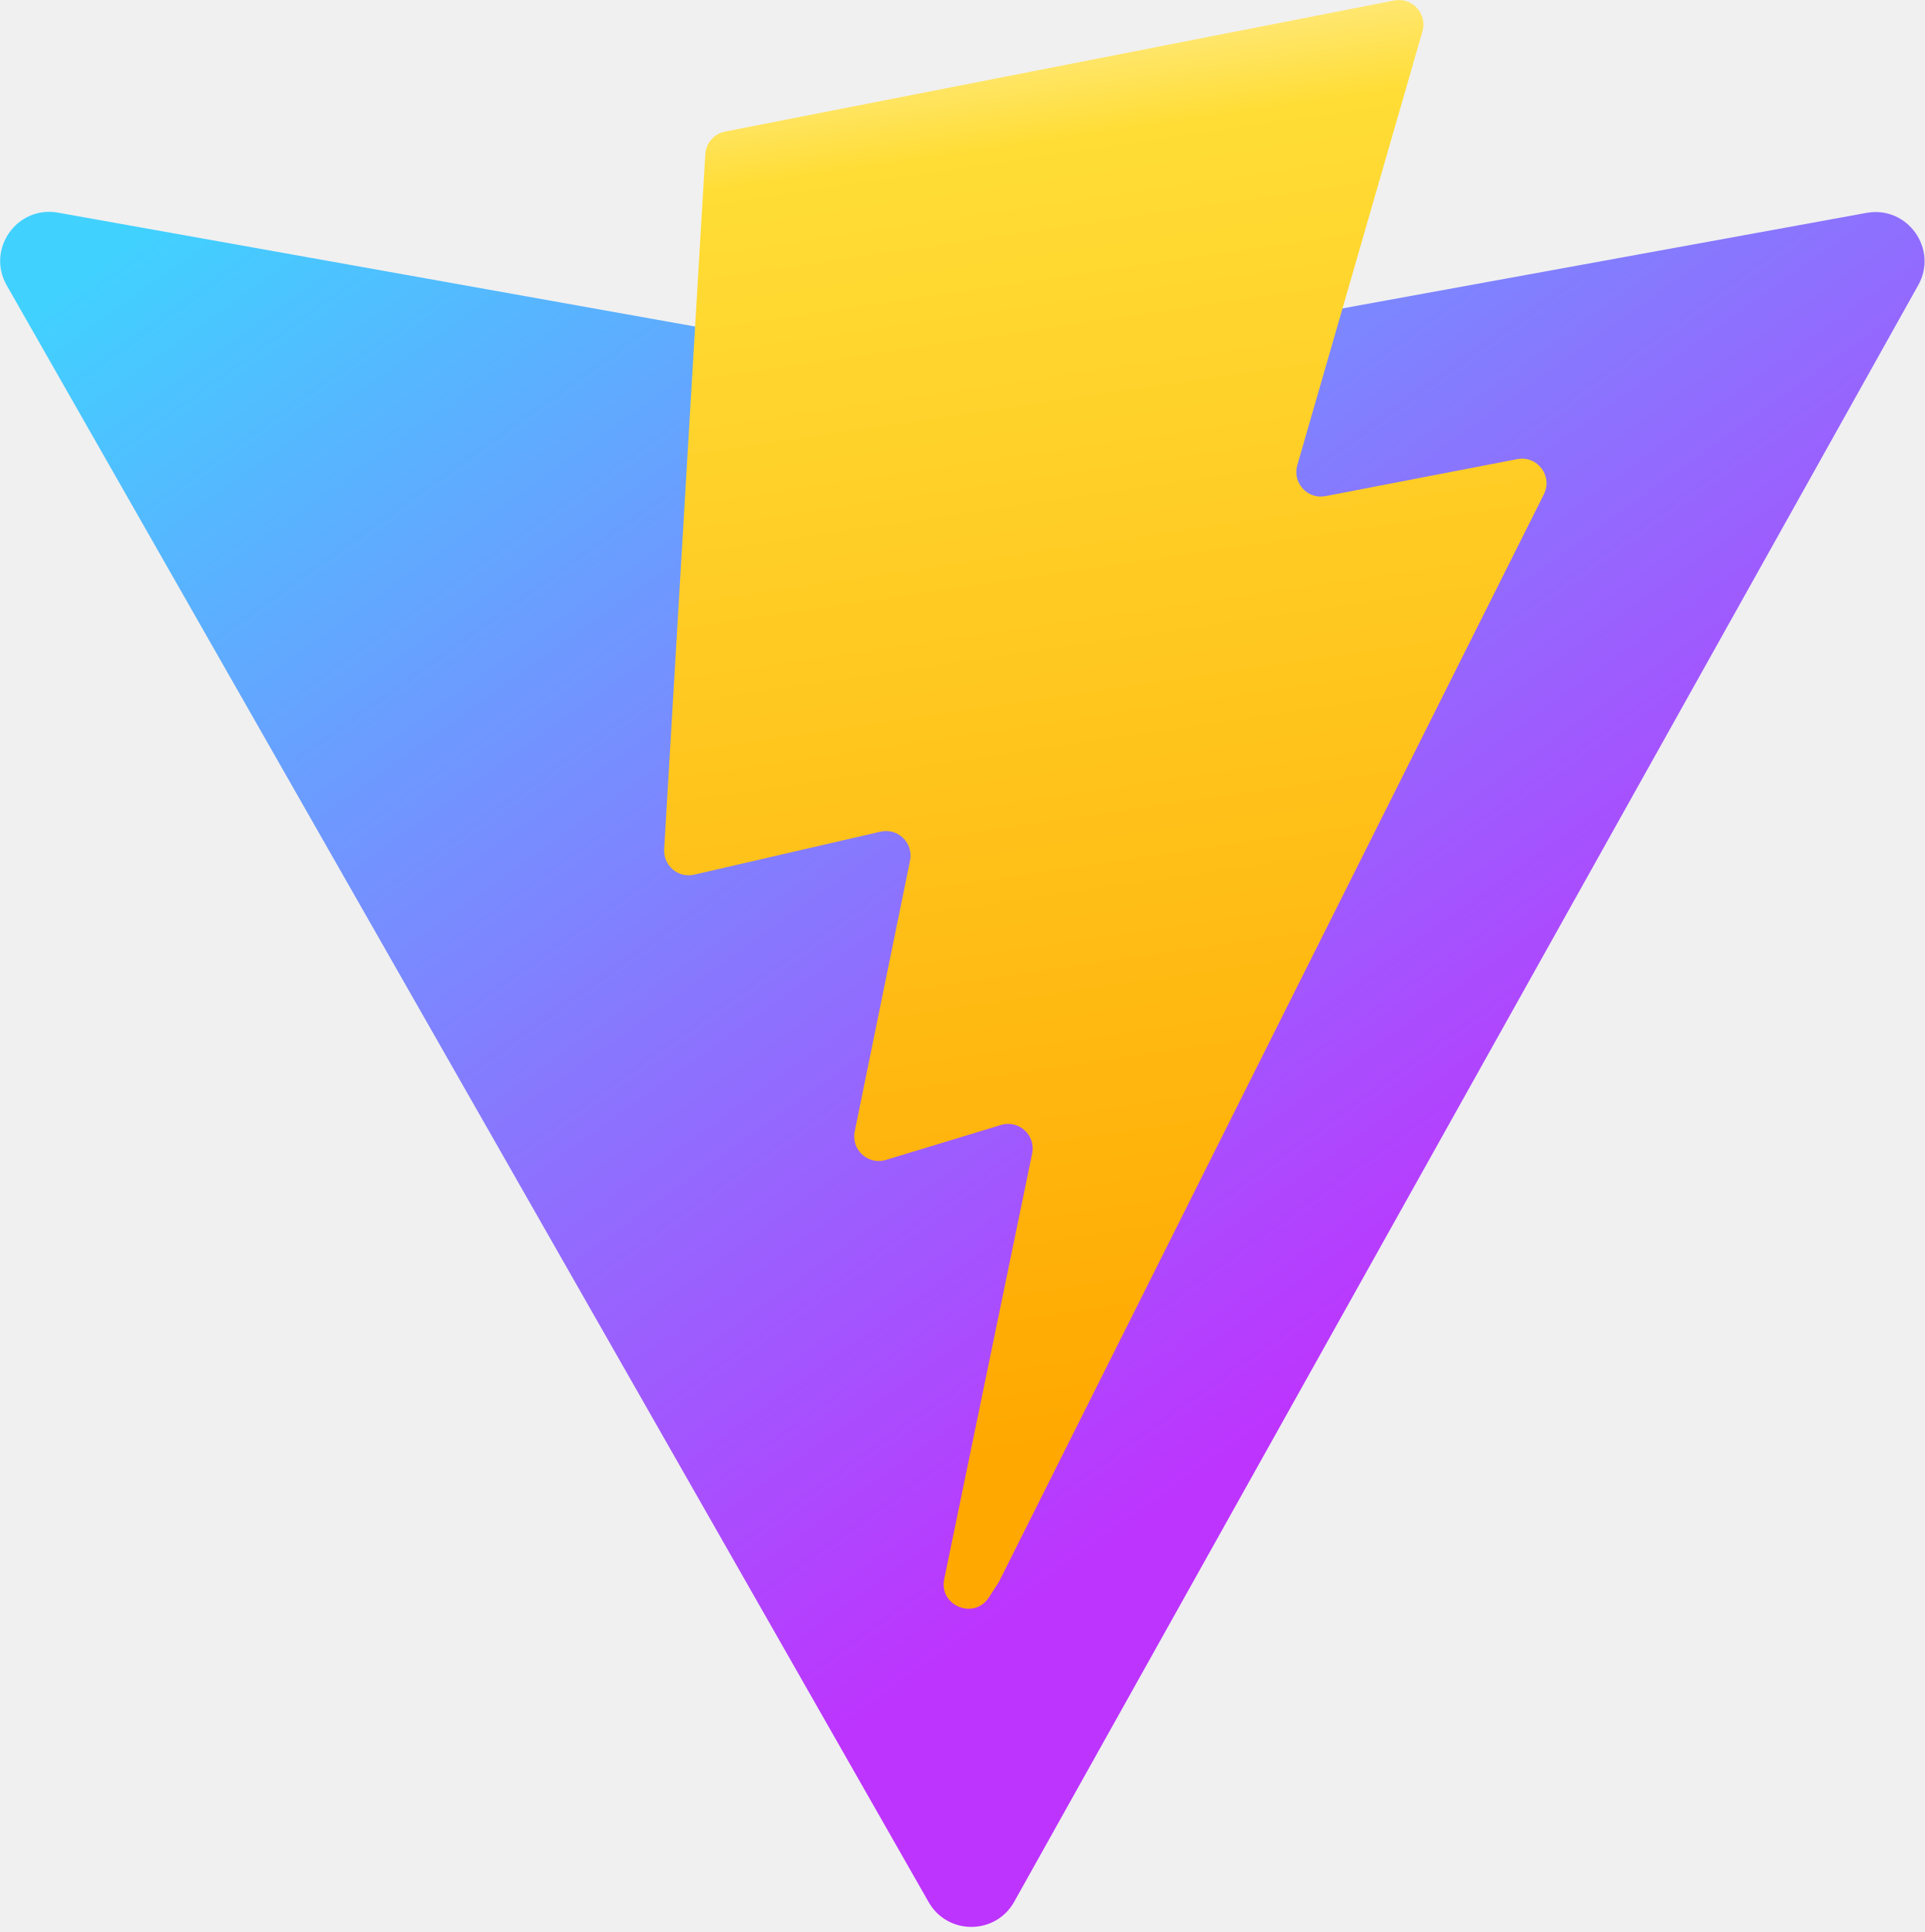
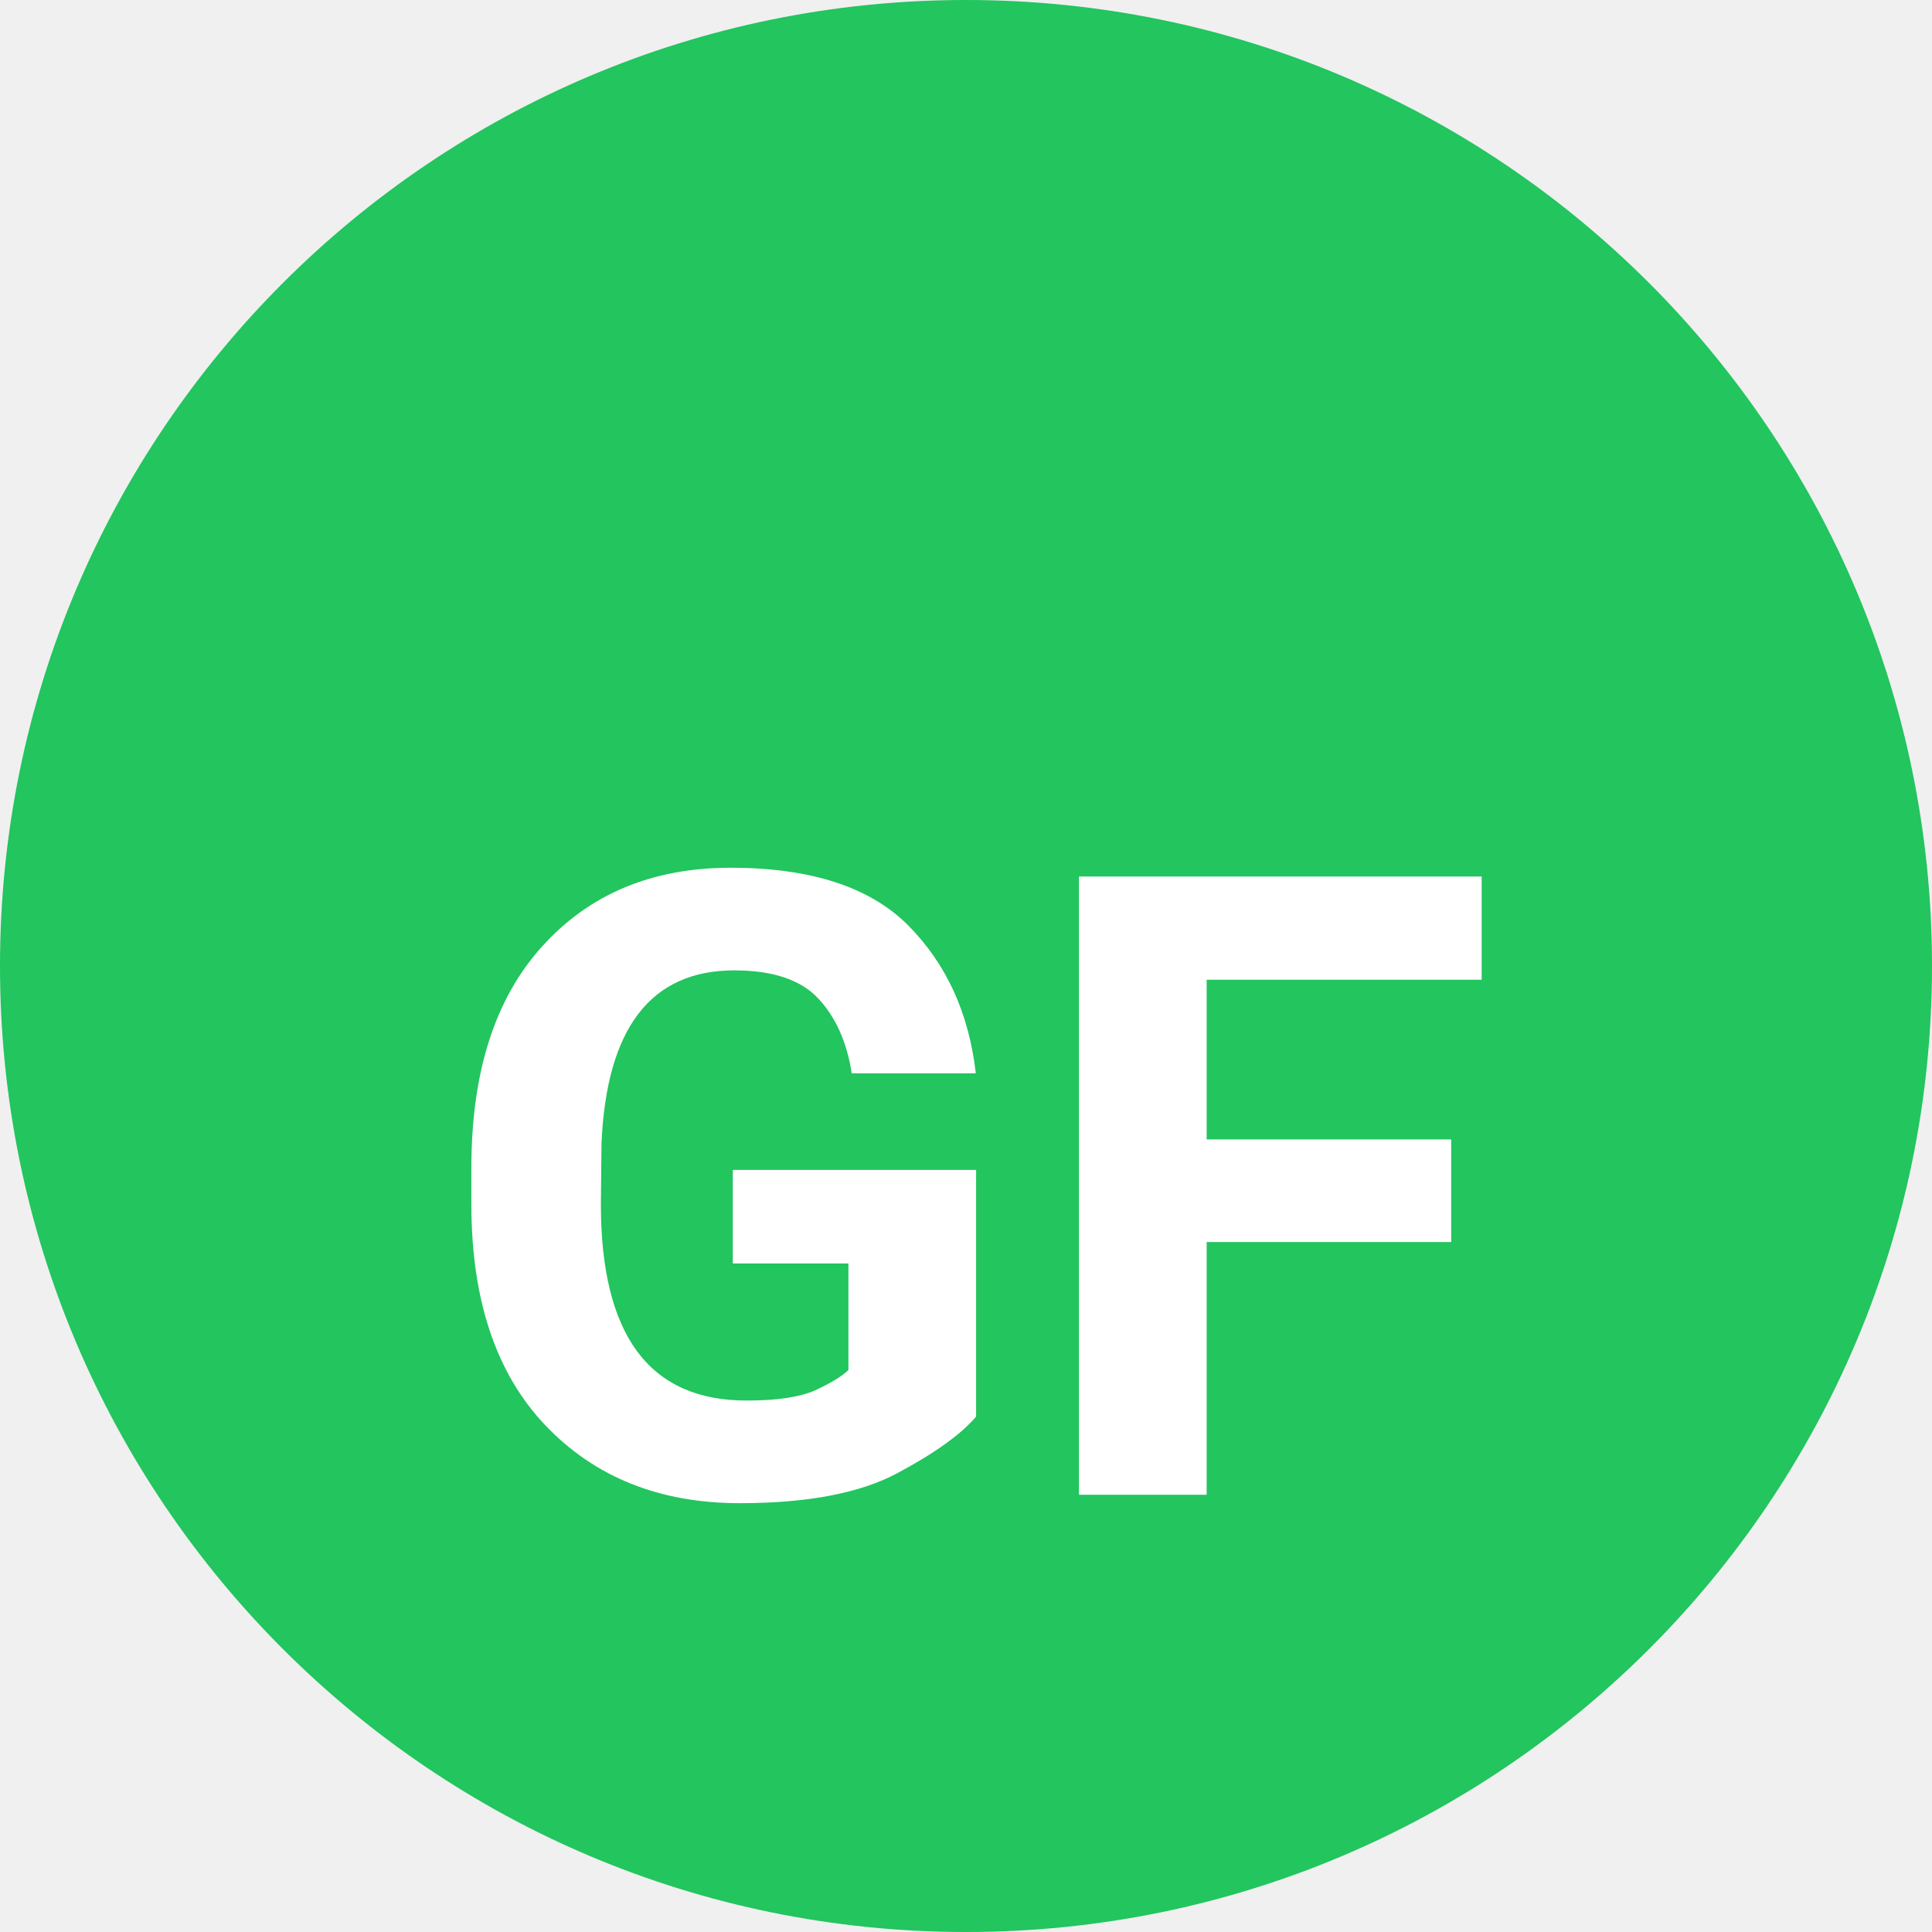
- <svg xmlns="http://www.w3.org/2000/svg" aria-hidden="true" role="img" class="iconify iconify--logos" width="31.88" height="32" preserveAspectRatio="xMidYMid meet" viewBox="0 0 256 257">
-   <defs>
-     <linearGradient id="IconifyId1813088fe1fbc01fb466" x1="-.828%" x2="57.636%" y1="7.652%" y2="78.411%">
-       <stop offset="0%" stop-color="#41D1FF" />
-       <stop offset="100%" stop-color="#BD34FE" />
-     </linearGradient>
-     <linearGradient id="IconifyId1813088fe1fbc01fb467" x1="43.376%" x2="50.316%" y1="2.242%" y2="89.03%">
-       <stop offset="0%" stop-color="#FFEA83" />
-       <stop offset="8.333%" stop-color="#FFDD35" />
-       <stop offset="100%" stop-color="#FFA800" />
-     </linearGradient>
-   </defs>
-   <path fill="url(#IconifyId1813088fe1fbc01fb466)" d="M255.153 37.938L134.897 252.976c-2.483 4.44-8.862 4.466-11.382.048L.875 37.958c-2.746-4.814 1.371-10.646 6.827-9.67l120.385 21.517a6.537 6.537 0 0 0 2.322-.004l117.867-21.483c5.438-.991 9.574 4.796 6.877 9.62Z" />
-   <path fill="url(#IconifyId1813088fe1fbc01fb467)" d="M185.432.063L96.44 17.501a3.268 3.268 0 0 0-2.634 3.014l-5.474 92.456a3.268 3.268 0 0 0 3.997 3.378l24.777-5.718c2.318-.535 4.413 1.507 3.936 3.838l-7.361 36.047c-.495 2.426 1.782 4.5 4.151 3.78l15.304-4.649c2.372-.72 4.652 1.36 4.15 3.788l-11.698 56.621c-.732 3.542 3.979 5.473 5.943 2.437l1.313-2.028l72.516-144.72c1.215-2.423-.88-5.186-3.54-4.672l-25.505 4.922c-2.396.462-4.435-1.77-3.759-4.114l16.646-57.705c.677-2.35-1.37-4.583-3.769-4.113Z" />
+ <svg xmlns="http://www.w3.org/2000/svg" viewBox="0 0 100 100" fill="none">
+   <circle cx="50" cy="50" r="50" fill="#22c55e" />
+   <text x="50" y="65" font-family="'Roboto', 'Montserrat', sans-serif" font-size="45" font-weight="bold" fill="white" text-anchor="middle" dominant-baseline="middle">
+     GF
+   </text>
</svg>
